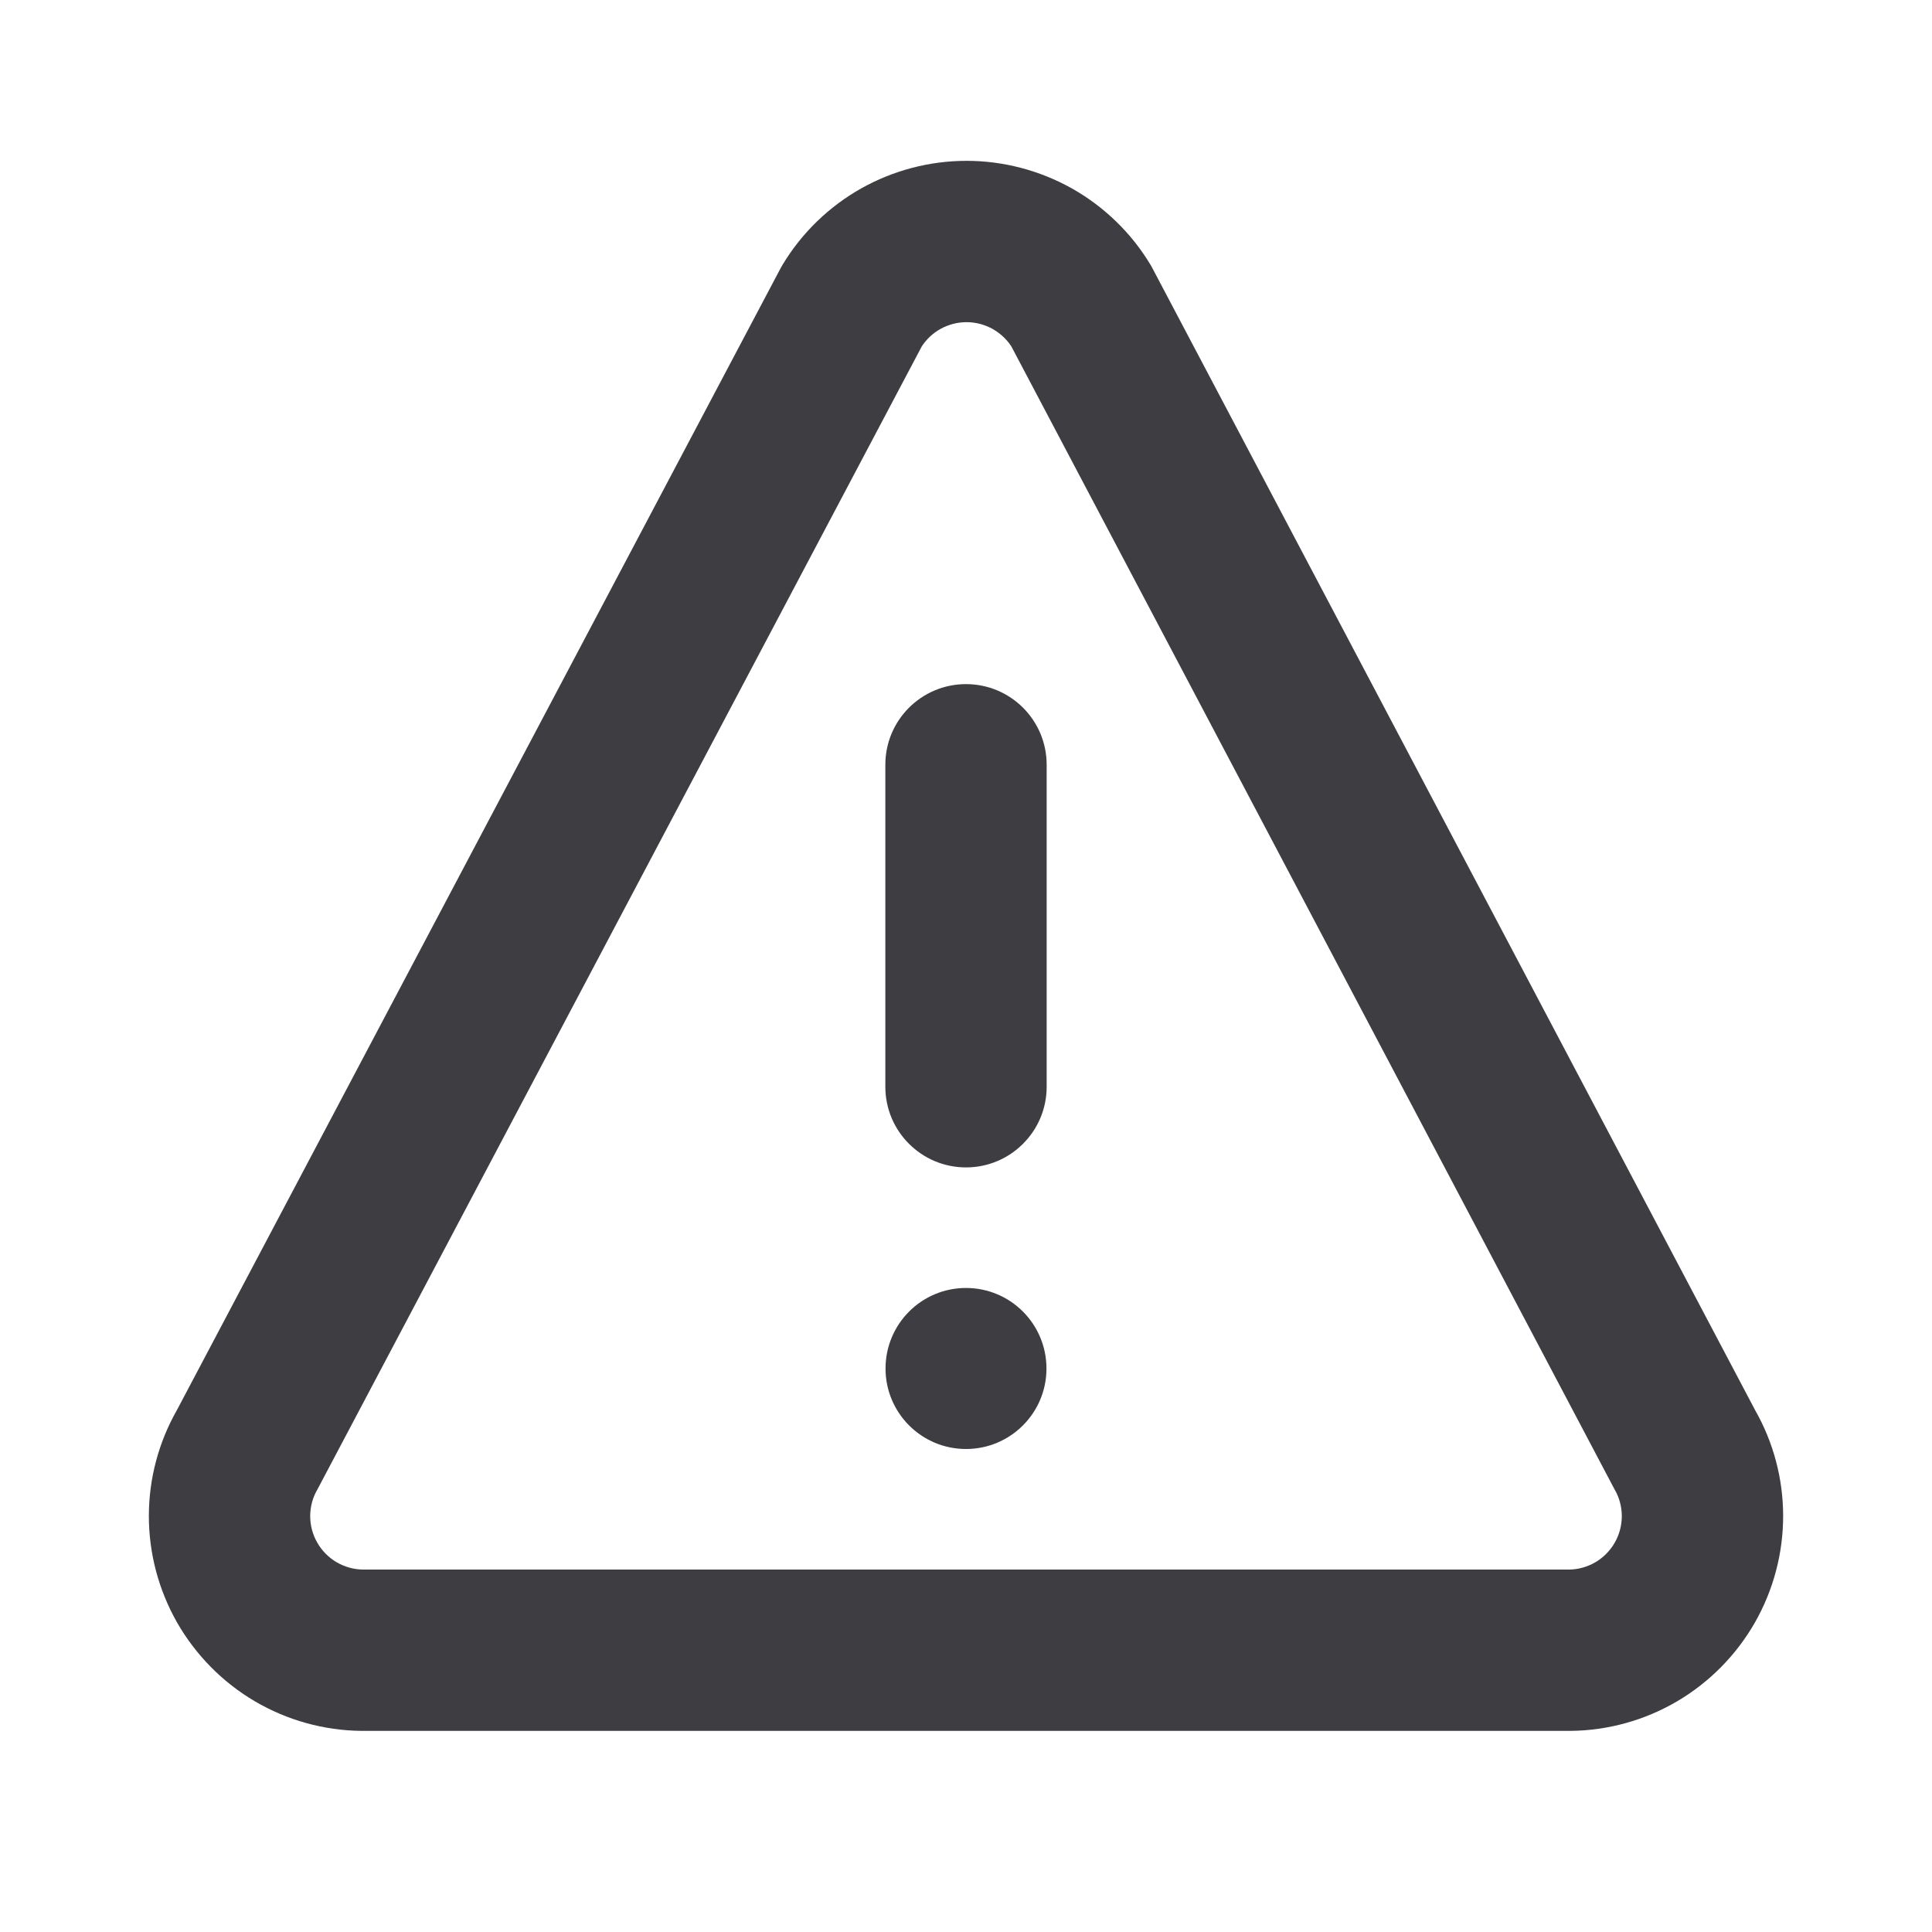
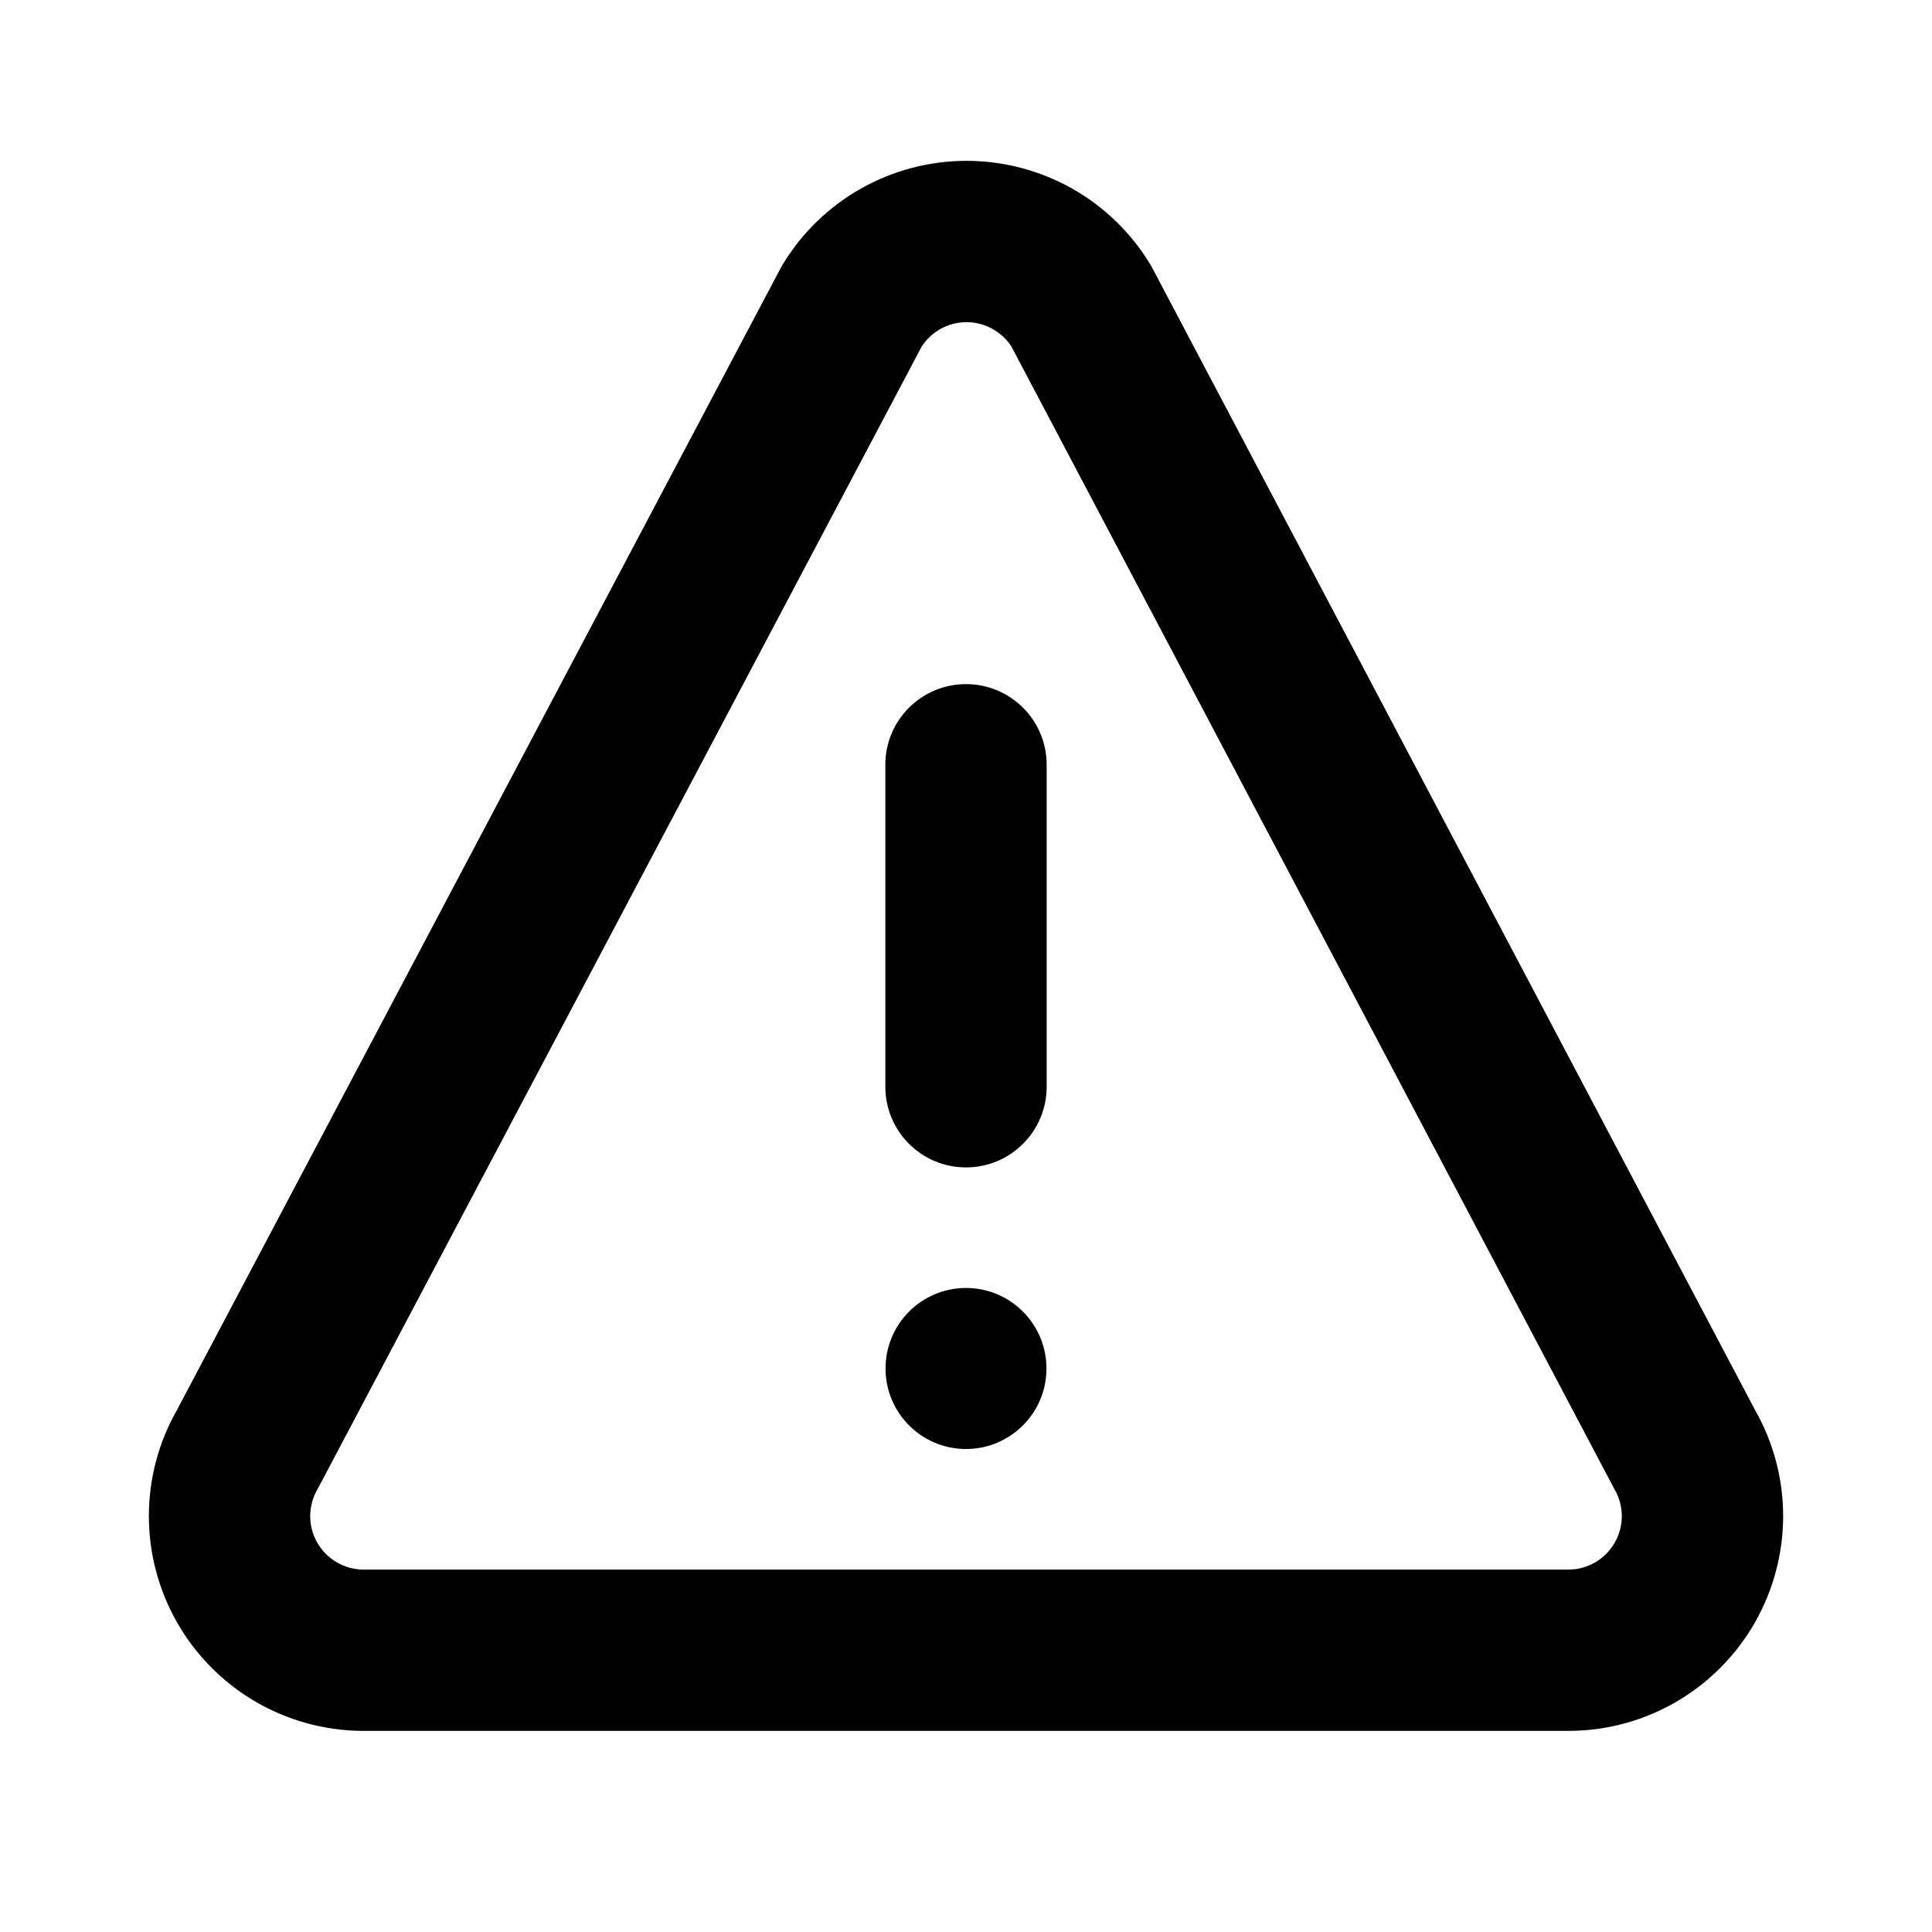
<svg xmlns="http://www.w3.org/2000/svg" width="20" height="20" viewBox="0 0 20 20" fill="none">
-   <path fill-rule="evenodd" clip-rule="evenodd" d="M10 7.082C10.461 7.082 10.835 7.455 10.835 7.917V11.25C10.835 11.711 10.461 12.085 10 12.085C9.539 12.085 9.165 11.711 9.165 11.25V7.917C9.165 7.455 9.539 7.082 10 7.082Z" fill="#3D3D42" />
-   <path d="M10.833 14.167C10.833 14.627 10.46 15 10 15C9.54 15 9.167 14.627 9.167 14.167C9.167 13.706 9.54 13.333 10 13.333C10.46 13.333 10.833 13.706 10.833 14.167Z" fill="#3D3D42" />
-   <path fill-rule="evenodd" clip-rule="evenodd" d="M8.914 1.951C9.247 1.764 9.623 1.665 10.005 1.665C10.388 1.665 10.763 1.764 11.097 1.951C11.43 2.139 11.709 2.409 11.907 2.736C11.915 2.75 11.924 2.764 11.931 2.779L18.169 14.598C18.358 14.93 18.458 15.306 18.459 15.688C18.46 16.077 18.359 16.458 18.167 16.796C17.974 17.133 17.697 17.414 17.363 17.611C17.028 17.808 16.648 17.914 16.259 17.918L16.25 17.918L3.741 17.918C3.353 17.914 2.972 17.808 2.637 17.611C2.303 17.414 2.026 17.133 1.833 16.796C1.641 16.458 1.54 16.077 1.541 15.688C1.542 15.306 1.642 14.93 1.831 14.598L8.08 2.778C8.087 2.764 8.096 2.75 8.104 2.736C8.302 2.409 8.581 2.139 8.914 1.951ZM10.005 3.335C9.91 3.335 9.817 3.36 9.734 3.406C9.656 3.45 9.591 3.511 9.542 3.586L3.301 15.39C3.296 15.399 3.291 15.409 3.286 15.418C3.237 15.501 3.212 15.596 3.211 15.693C3.211 15.79 3.236 15.885 3.284 15.969C3.332 16.053 3.401 16.123 3.484 16.172C3.567 16.22 3.66 16.247 3.756 16.248H16.244C16.34 16.247 16.433 16.22 16.516 16.172C16.599 16.123 16.668 16.053 16.716 15.969C16.764 15.885 16.789 15.79 16.789 15.693C16.788 15.596 16.763 15.501 16.714 15.418C16.709 15.408 16.704 15.399 16.699 15.39L10.469 3.585C10.42 3.511 10.354 3.45 10.277 3.406C10.194 3.36 10.101 3.335 10.005 3.335Z" fill="#3D3D42" />
+   <path fill-rule="evenodd" clip-rule="evenodd" d="M10 7.082C10.461 7.082 10.835 7.455 10.835 7.917V11.25C10.835 11.711 10.461 12.085 10 12.085C9.539 12.085 9.165 11.711 9.165 11.25V7.917C9.165 7.455 9.539 7.082 10 7.082Z" fill="currentColor" />
+   <path d="M10.833 14.167C10.833 14.627 10.46 15 10 15C9.54 15 9.167 14.627 9.167 14.167C9.167 13.706 9.54 13.333 10 13.333C10.46 13.333 10.833 13.706 10.833 14.167Z" fill="currentColor" />
+   <path fill-rule="evenodd" clip-rule="evenodd" d="M8.914 1.951C9.247 1.764 9.623 1.665 10.005 1.665C10.388 1.665 10.763 1.764 11.097 1.951C11.43 2.139 11.709 2.409 11.907 2.736C11.915 2.75 11.924 2.764 11.931 2.779L18.169 14.598C18.358 14.93 18.458 15.306 18.459 15.688C18.46 16.077 18.359 16.458 18.167 16.796C17.974 17.133 17.697 17.414 17.363 17.611C17.028 17.808 16.648 17.914 16.259 17.918L16.25 17.918L3.741 17.918C3.353 17.914 2.972 17.808 2.637 17.611C2.303 17.414 2.026 17.133 1.833 16.796C1.641 16.458 1.54 16.077 1.541 15.688C1.542 15.306 1.642 14.93 1.831 14.598L8.08 2.778C8.087 2.764 8.096 2.75 8.104 2.736C8.302 2.409 8.581 2.139 8.914 1.951ZM10.005 3.335C9.91 3.335 9.817 3.36 9.734 3.406C9.656 3.45 9.591 3.511 9.542 3.586L3.301 15.39C3.296 15.399 3.291 15.409 3.286 15.418C3.237 15.501 3.212 15.596 3.211 15.693C3.211 15.79 3.236 15.885 3.284 15.969C3.332 16.053 3.401 16.123 3.484 16.172C3.567 16.22 3.66 16.247 3.756 16.248H16.244C16.34 16.247 16.433 16.22 16.516 16.172C16.599 16.123 16.668 16.053 16.716 15.969C16.764 15.885 16.789 15.79 16.789 15.693C16.788 15.596 16.763 15.501 16.714 15.418C16.709 15.408 16.704 15.399 16.699 15.39L10.469 3.585C10.42 3.511 10.354 3.45 10.277 3.406C10.194 3.36 10.101 3.335 10.005 3.335Z" fill="currentColor" />
</svg>
